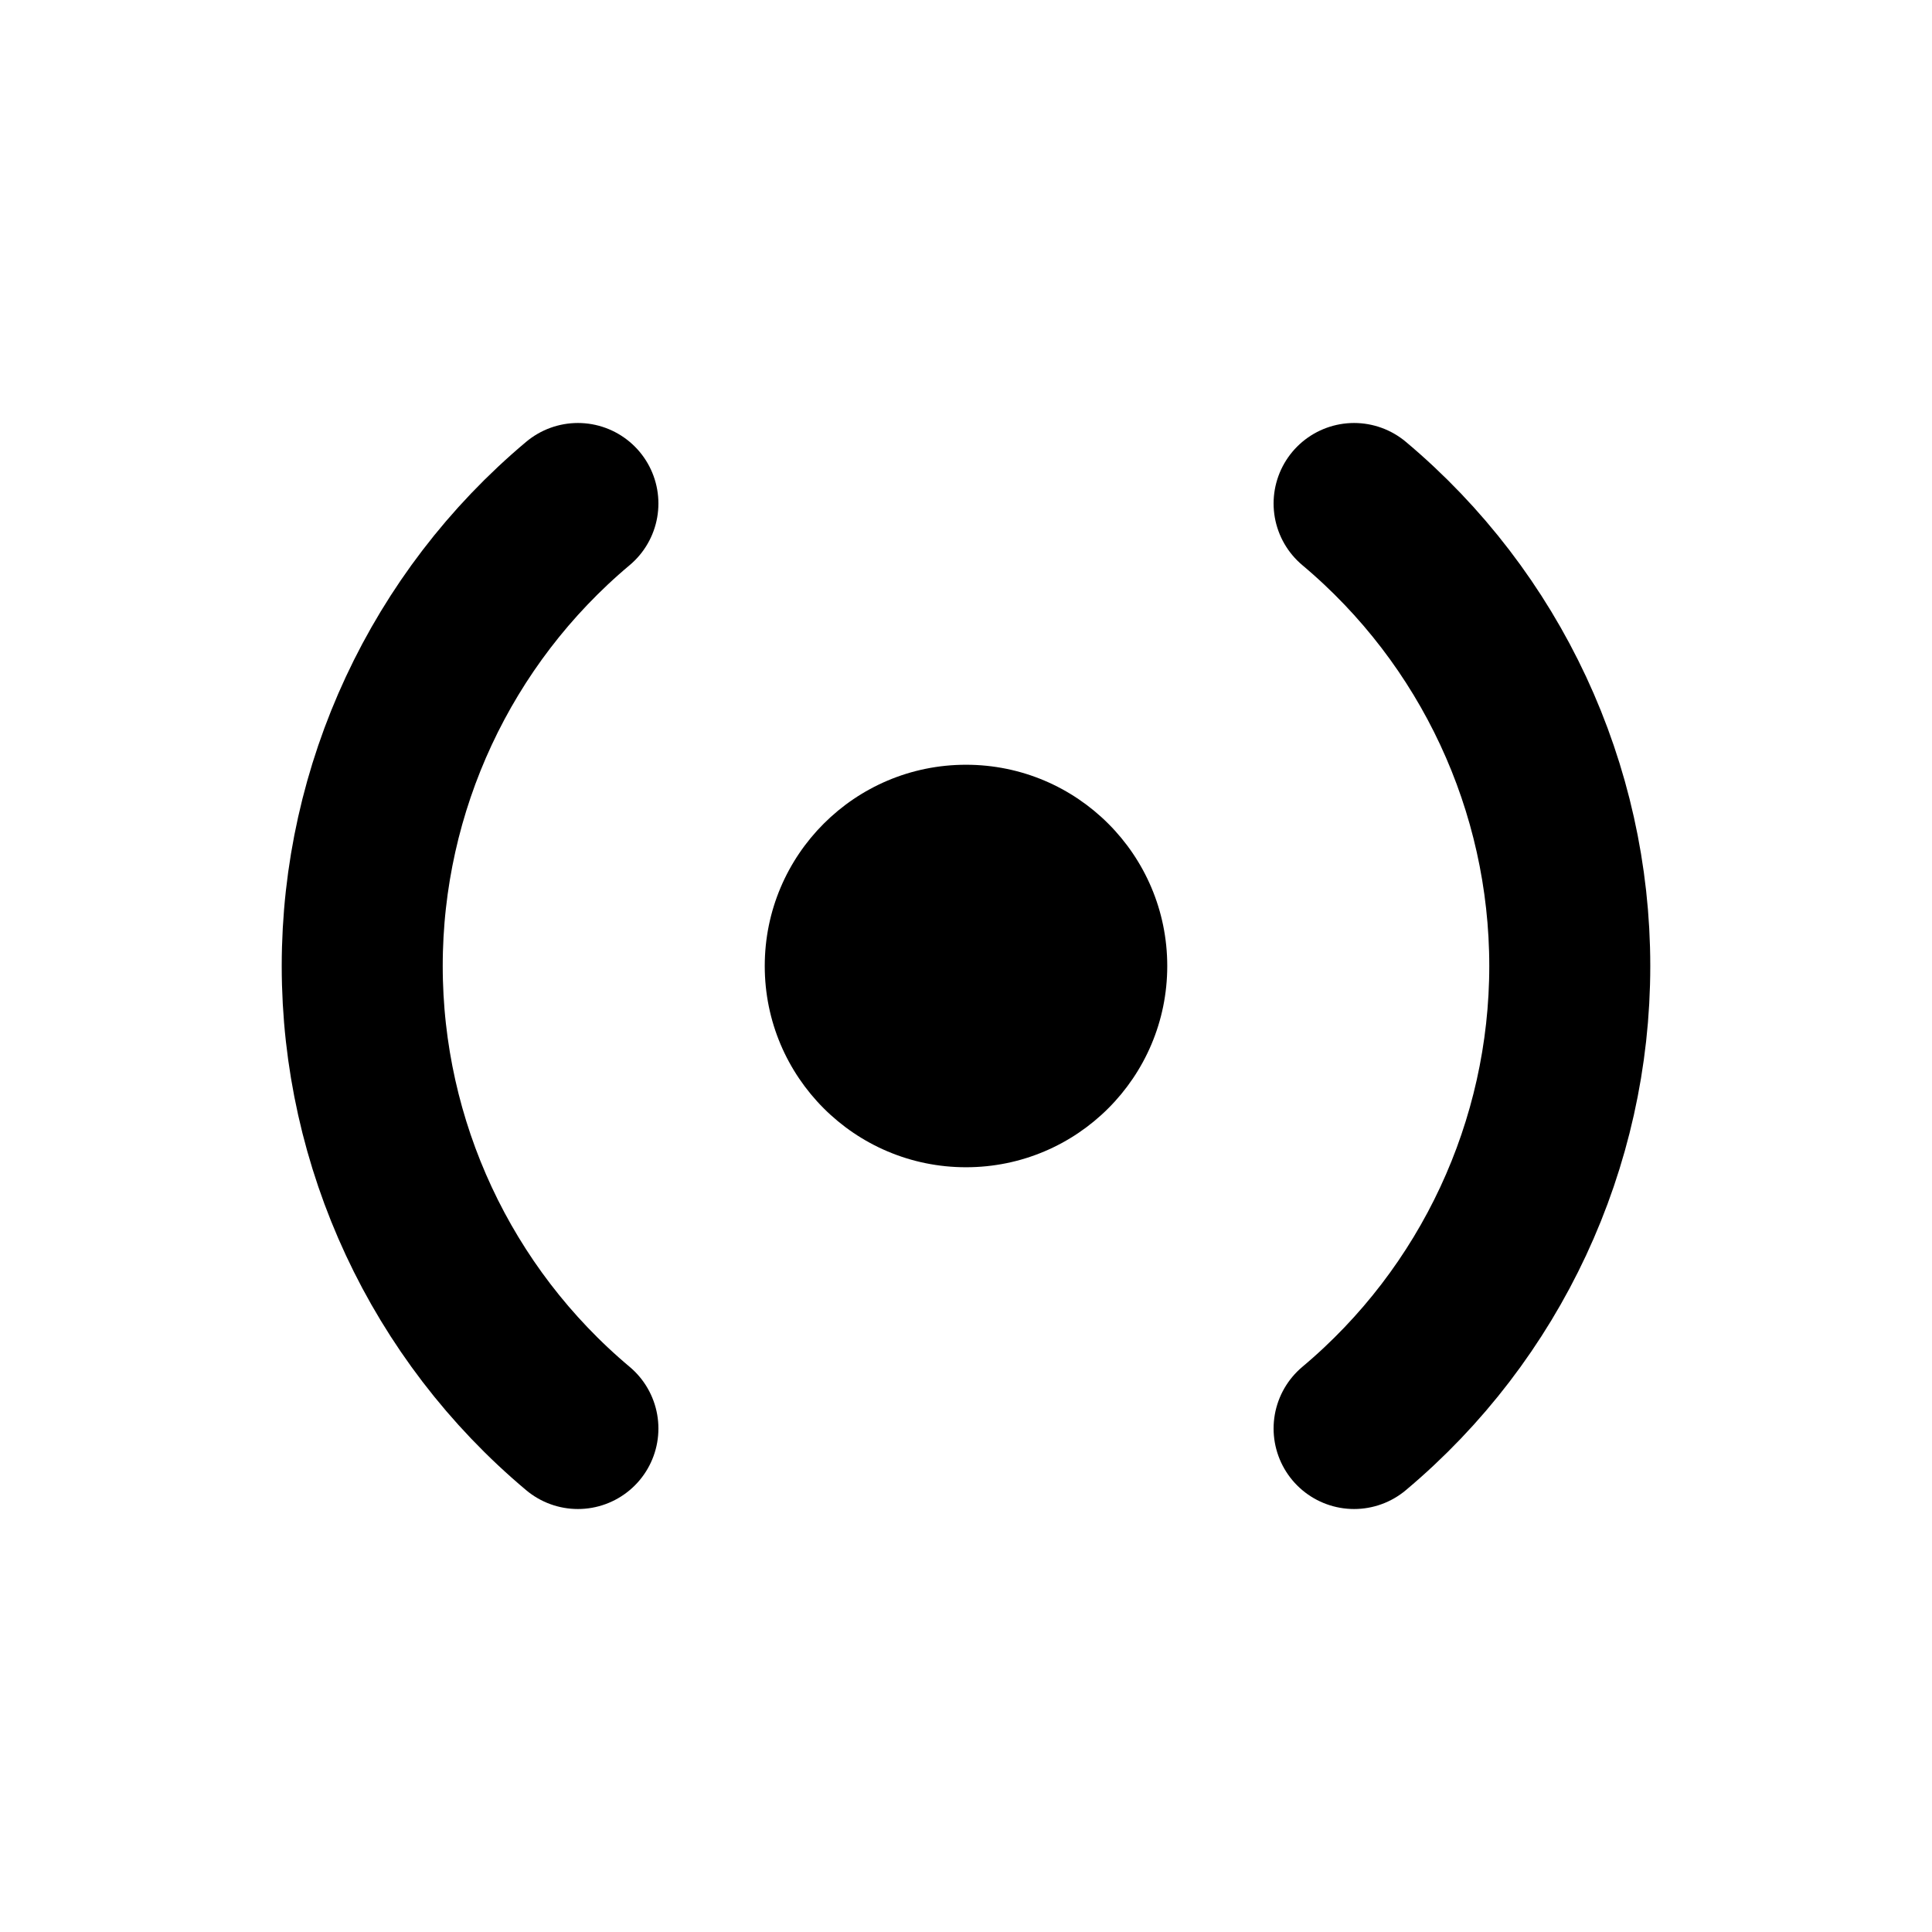
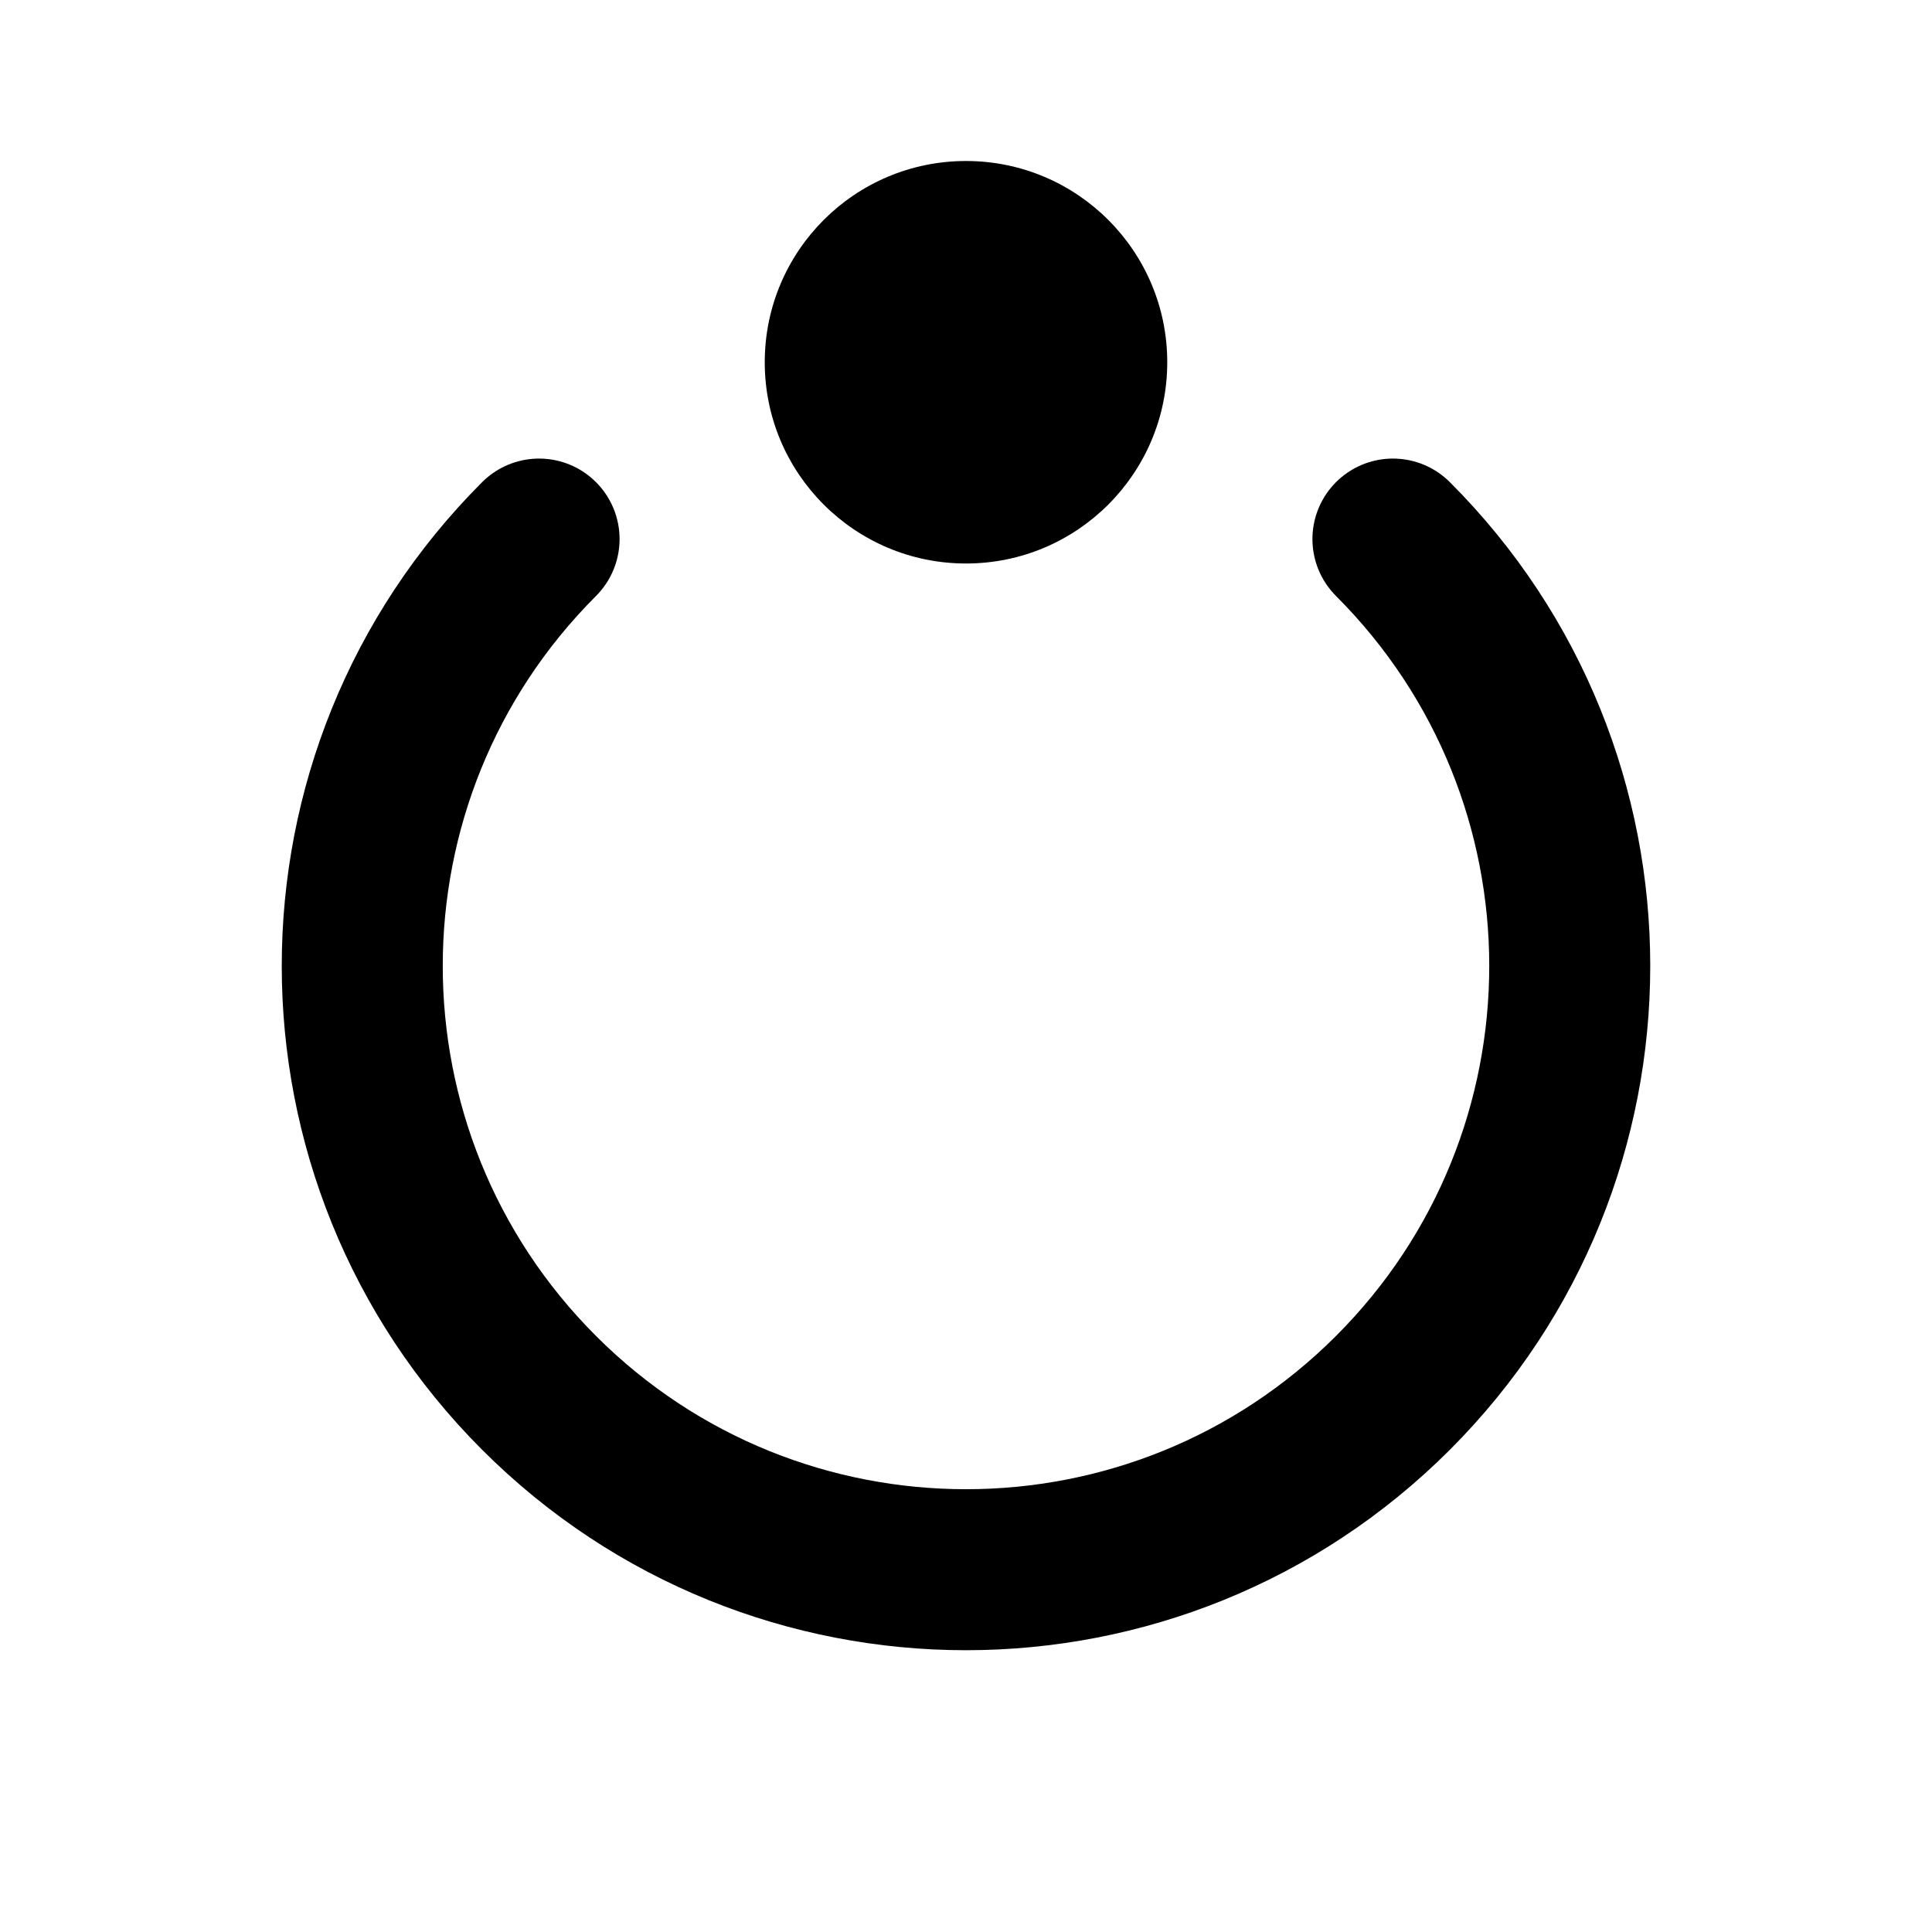
<svg xmlns="http://www.w3.org/2000/svg" viewBox="0 0 48 48">
  <style>.ink,.accent{fill:none;stroke-width:4;stroke-linecap:round;stroke-linejoin:round}.ink{stroke:#000000}.accent{stroke:#000000}.ink-f{fill:#000000}.accent-f{fill:#000000}</style>
-   <path class="ink" d="M14.358 35.491A15 15 0 0 1 14.358 12.509" />
-   <path class="ink" d="M33.642 12.509A15 15 0 0 1 33.642 35.491" />
-   <circle class="accent-f" cx="24" cy="24" r="5" />
+   <path class="ink" d="M34.607 13.393A15 15 0 1 1 13.393 13.393" />
+   <circle class="accent-f" cx="24" cy="9" r="5" />
</svg>
